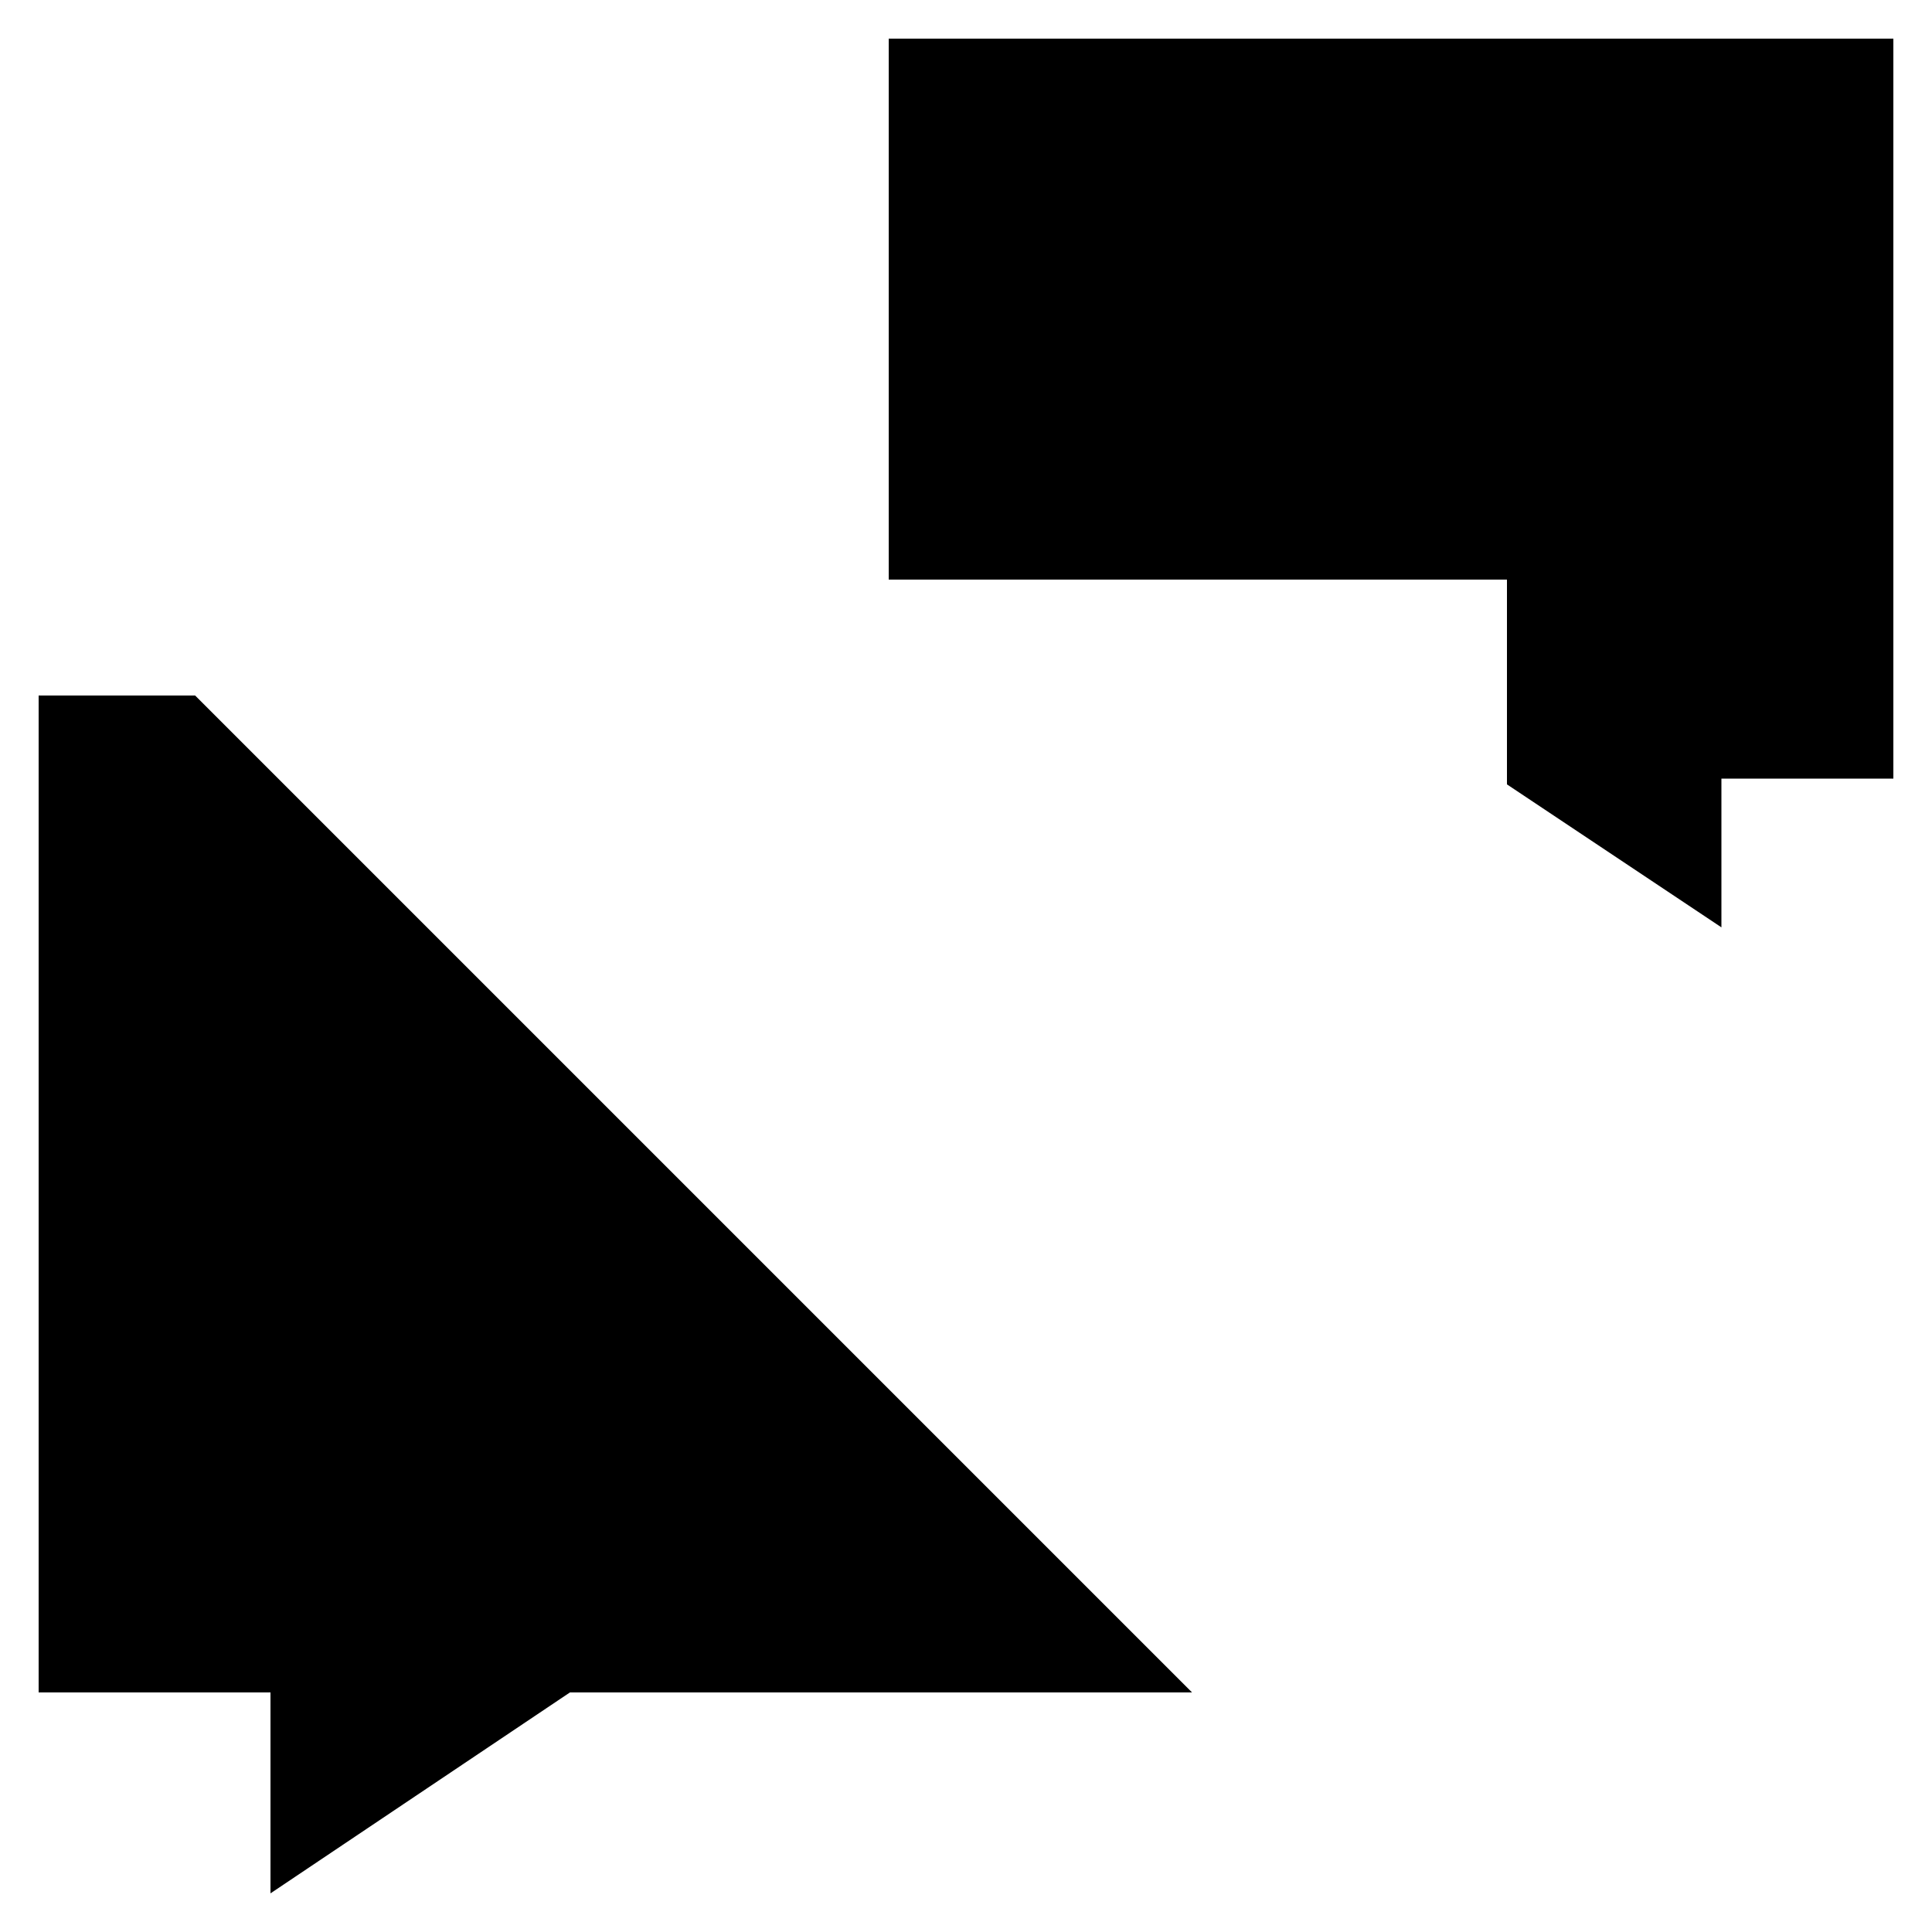
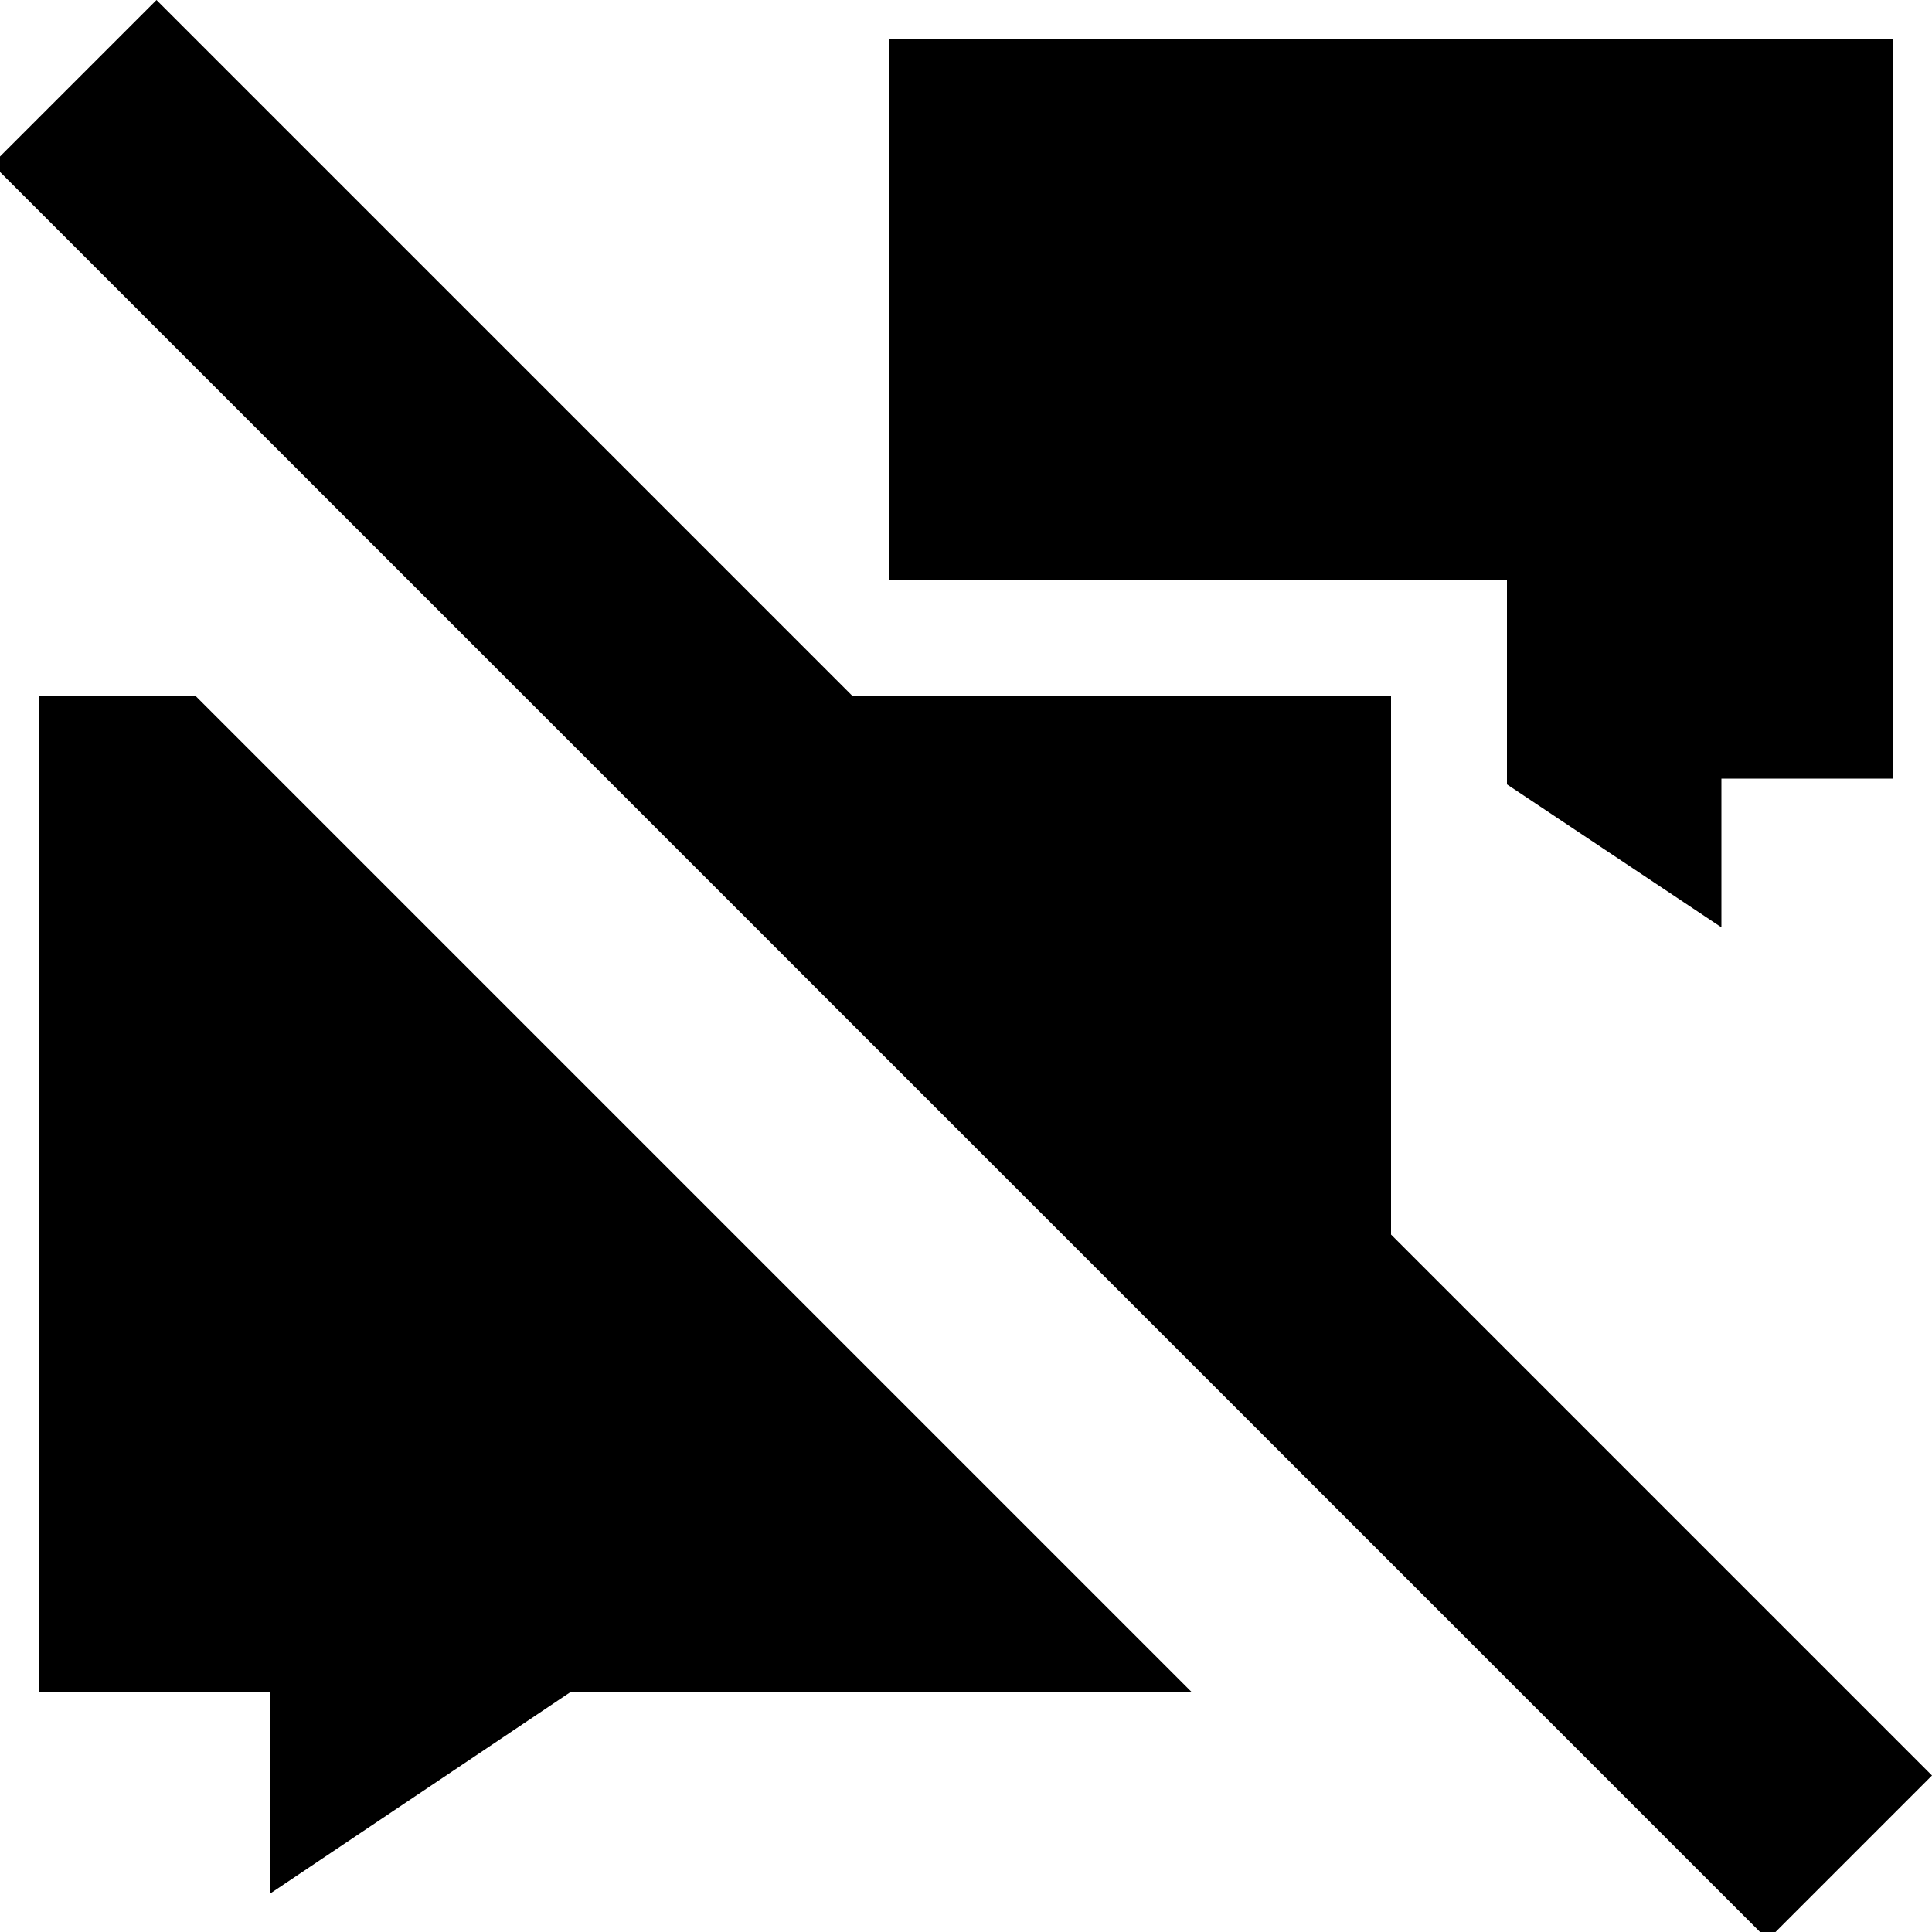
<svg id="twrp-dcom-twrp-cs-sh" viewBox="0 0 100 100">
-   <polygon points="98,2 98,40.3 89.1,40.3 89.1,48 78,40.6 78,30 46,30 46,2" />
-   <polygon points="61.7,87.6 29.5,87.6 14,98 14,87.6 2,87.6 2,36 10.1,36" />
+   <polygon points="98,2 98,40.3 89.1,40.3 89.1,48 78,40.6 78,30 46,30 46,2 " />
+   <polygon points="61.7,87.6 29.5,87.6 14,98 14,87.6 2,87.6 2,36 10.1,36 " />
+   <polygon points="100,91.9 91.9,100 91.1,100 0,8.9 0,8.1 8.1,0 44.1,36 72,36 72,63.9 " />
</svg>
